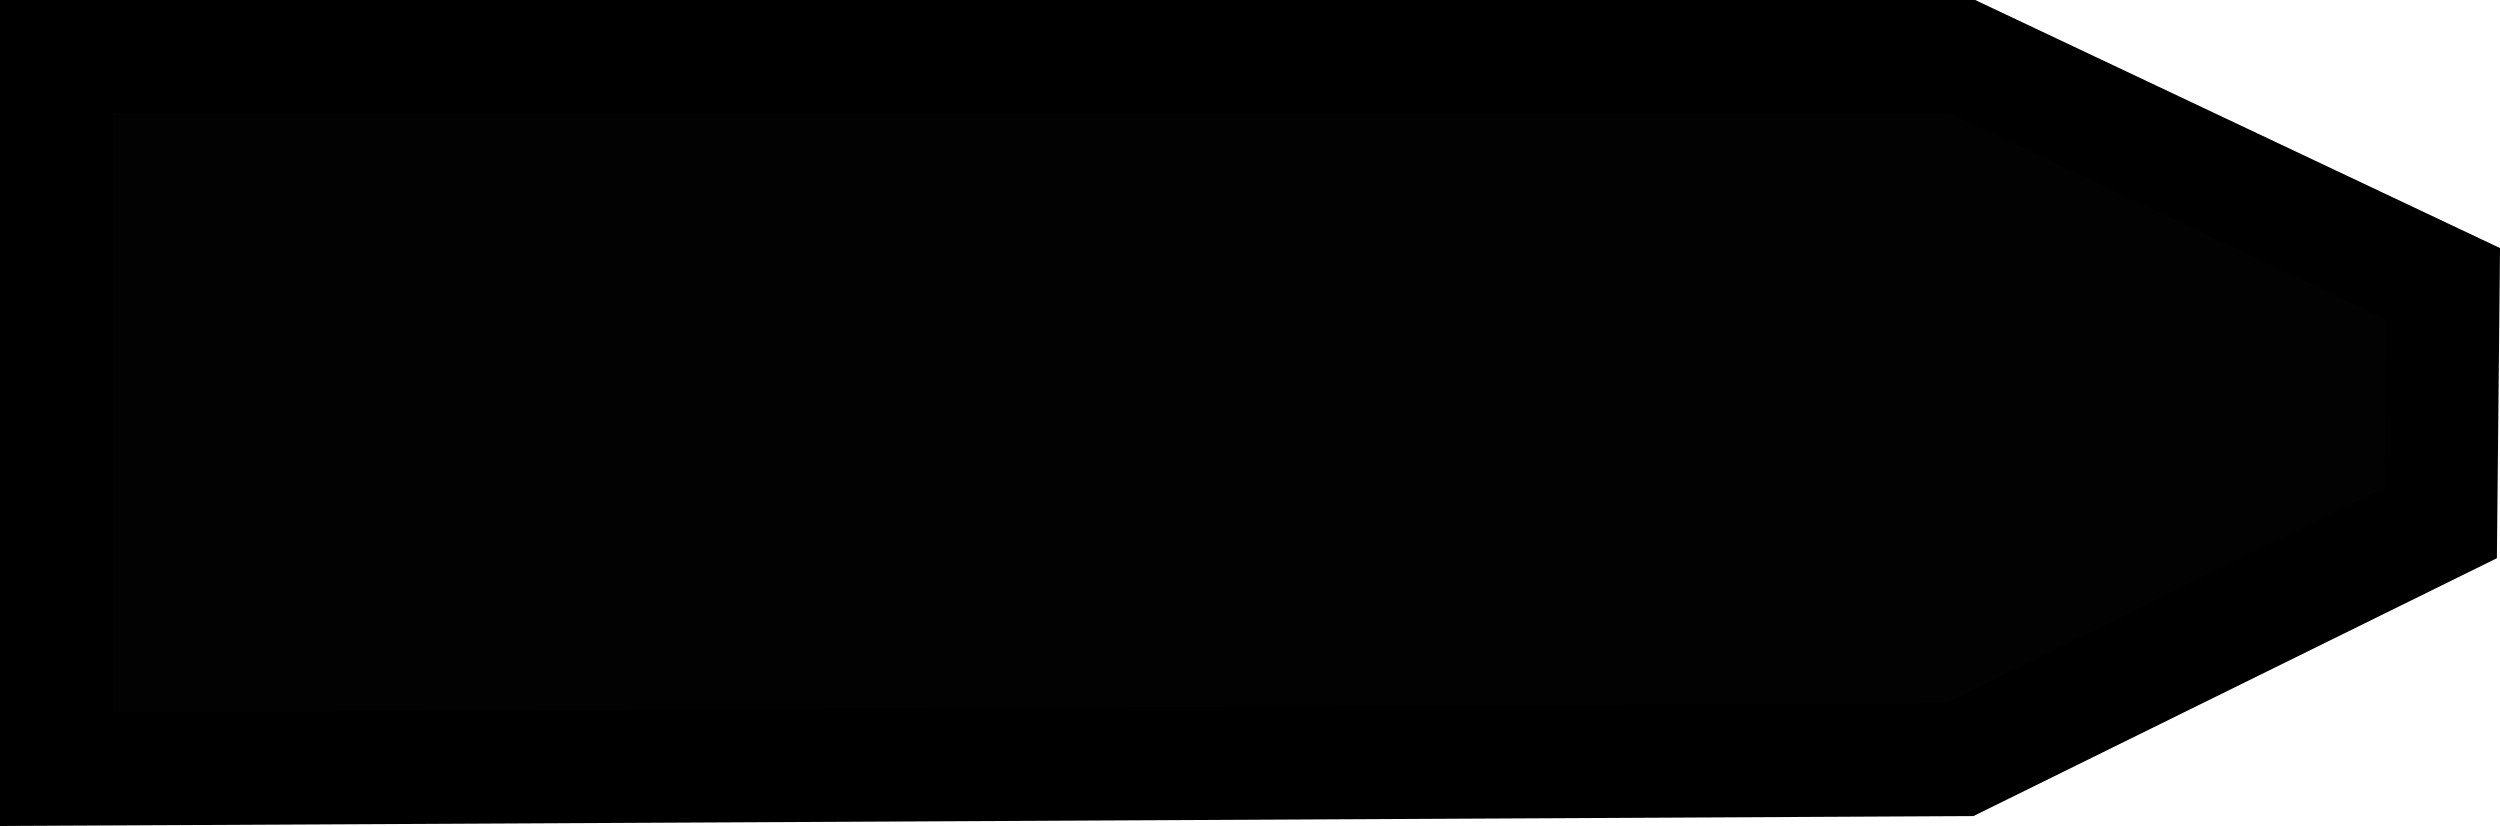
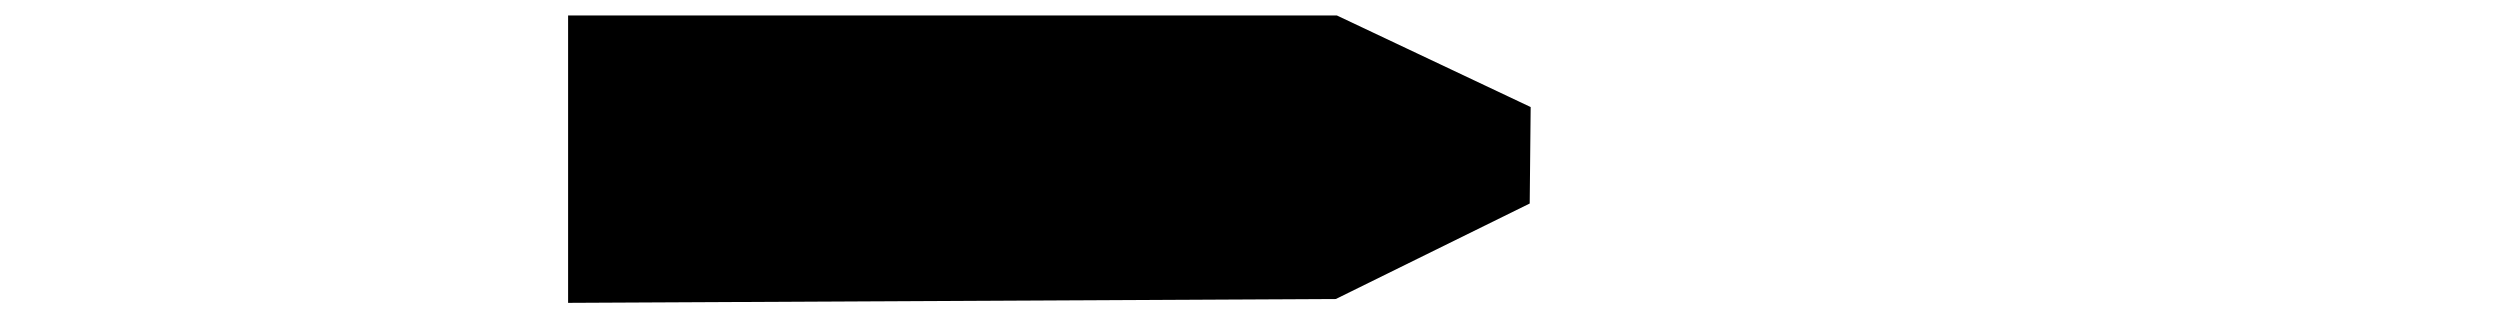
- <svg xmlns="http://www.w3.org/2000/svg" id="svg16" width="28.999" height="9.581" version="1.1" viewBox="0 0 28.999 9.581">
-   <defs id="defs140" />
-   <path id="path10" d="M 0.656,0.656 V 8.922 L 22.736,8.811 28.311,6.065 28.339,3.291 22.764,0.656 Z" style="fill:#000000;fill-opacity:0.99;stroke:#000000;stroke-width:1.312;stroke-dasharray:none;stroke-opacity:1" />
+ <svg xmlns="http://www.w3.org/2000/svg" version="1.2" baseProfile="tiny" xml:space="preserve" style="shape-rendering:geometricPrecision; fill-rule:evenodd;" width="25.92mm" height="3.3mm" viewBox="-11.34 -1.51 25.92 3.3">
+   <rect class="symbolBox layout" fill="none" x="-11.18" y="-1.35" height="2.98" width="25.6" />
+   <rect class="svgBox layout" fill="none" x="-11.18" y="-1.35" height="2.98" width="25.6" />
+   <path d=" M -8.08,0 L -11.18,0" class="sl f0 sCHMGF" style="stroke-width: 0.32;" />
+   <path d=" M 6.48,0 L 9.4,0" class="sl f0 sCHMGF" style="stroke-width: 0.32;" />
+   <path d=" M 2.52,-1.35 L -5.45,-1.35 L -5.45,1.63 L 2.51,1.59 L 4.52,0.6 L 4.53,-0.4 L 2.52,-1.35" class="sl f0 sCHMGF" style="stroke-width: 0.32;" />
+   <path d=" M 11.47,0.05 L 14.42,0.05" class="sl f0 sCHMGF" style="stroke-width: 0.32;" />
+   <circle class="pivotPoint layout" fill="none" cx="0" cy="0" r="1" />
</svg>
